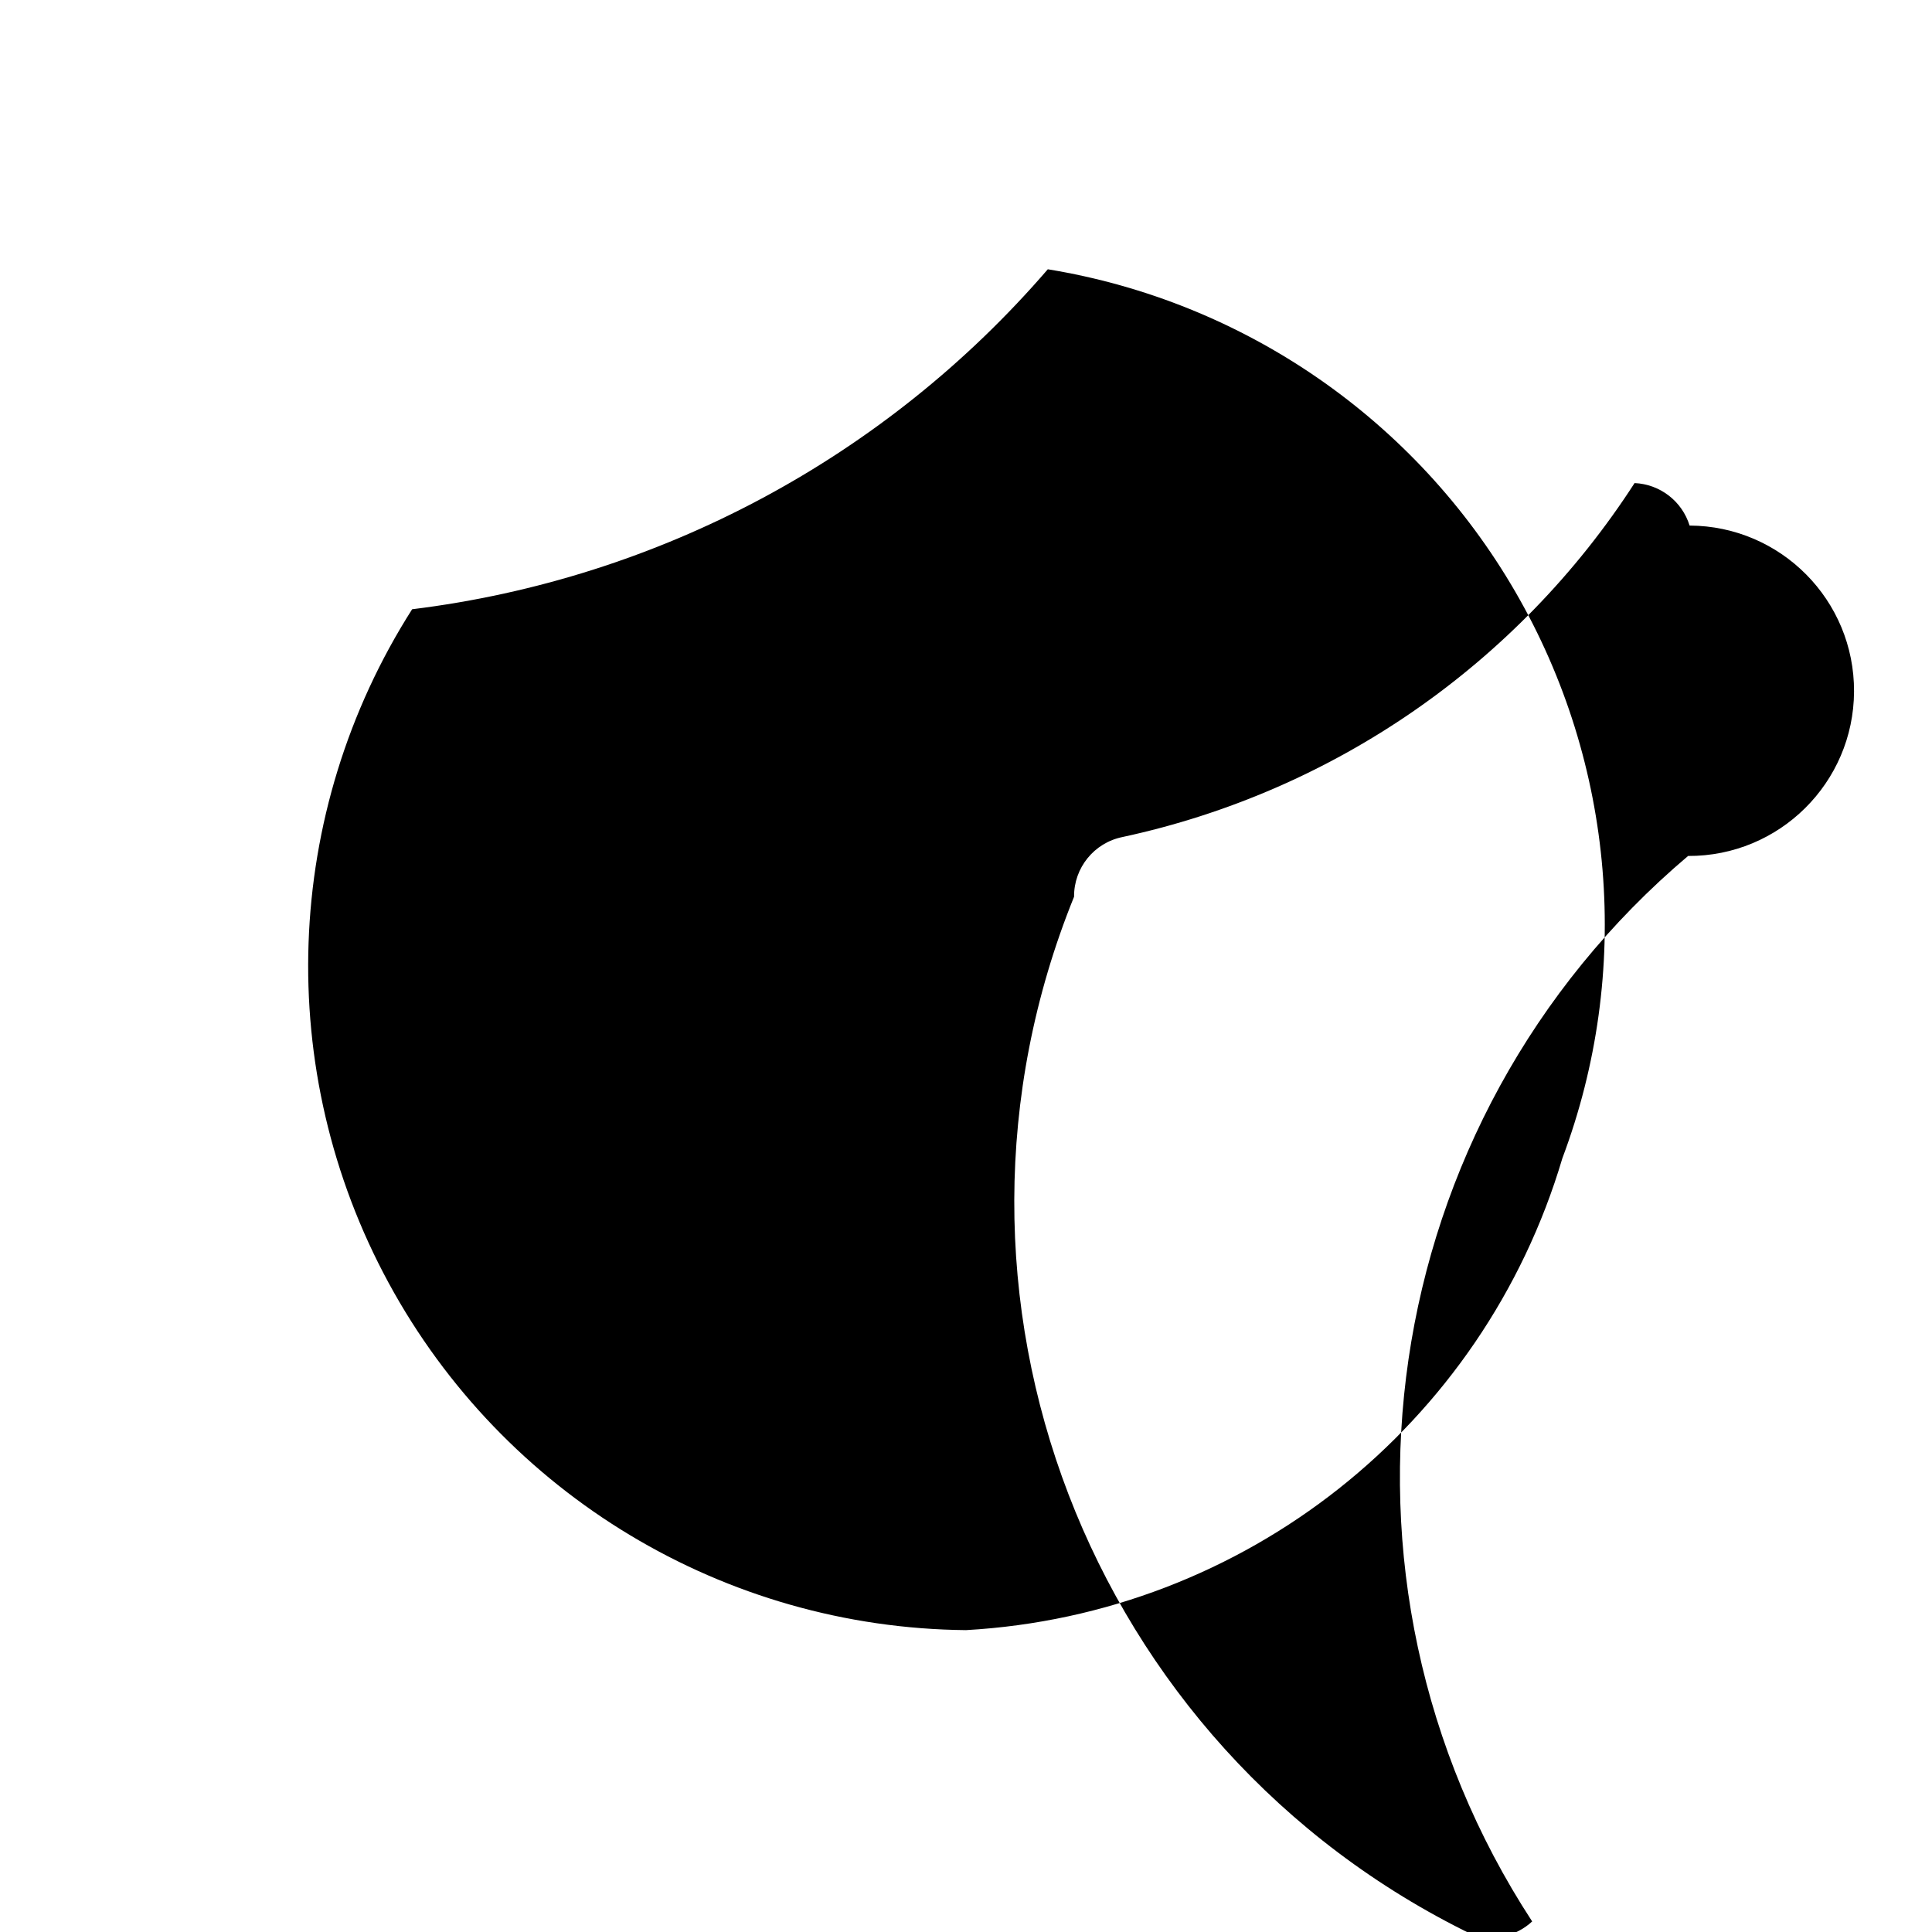
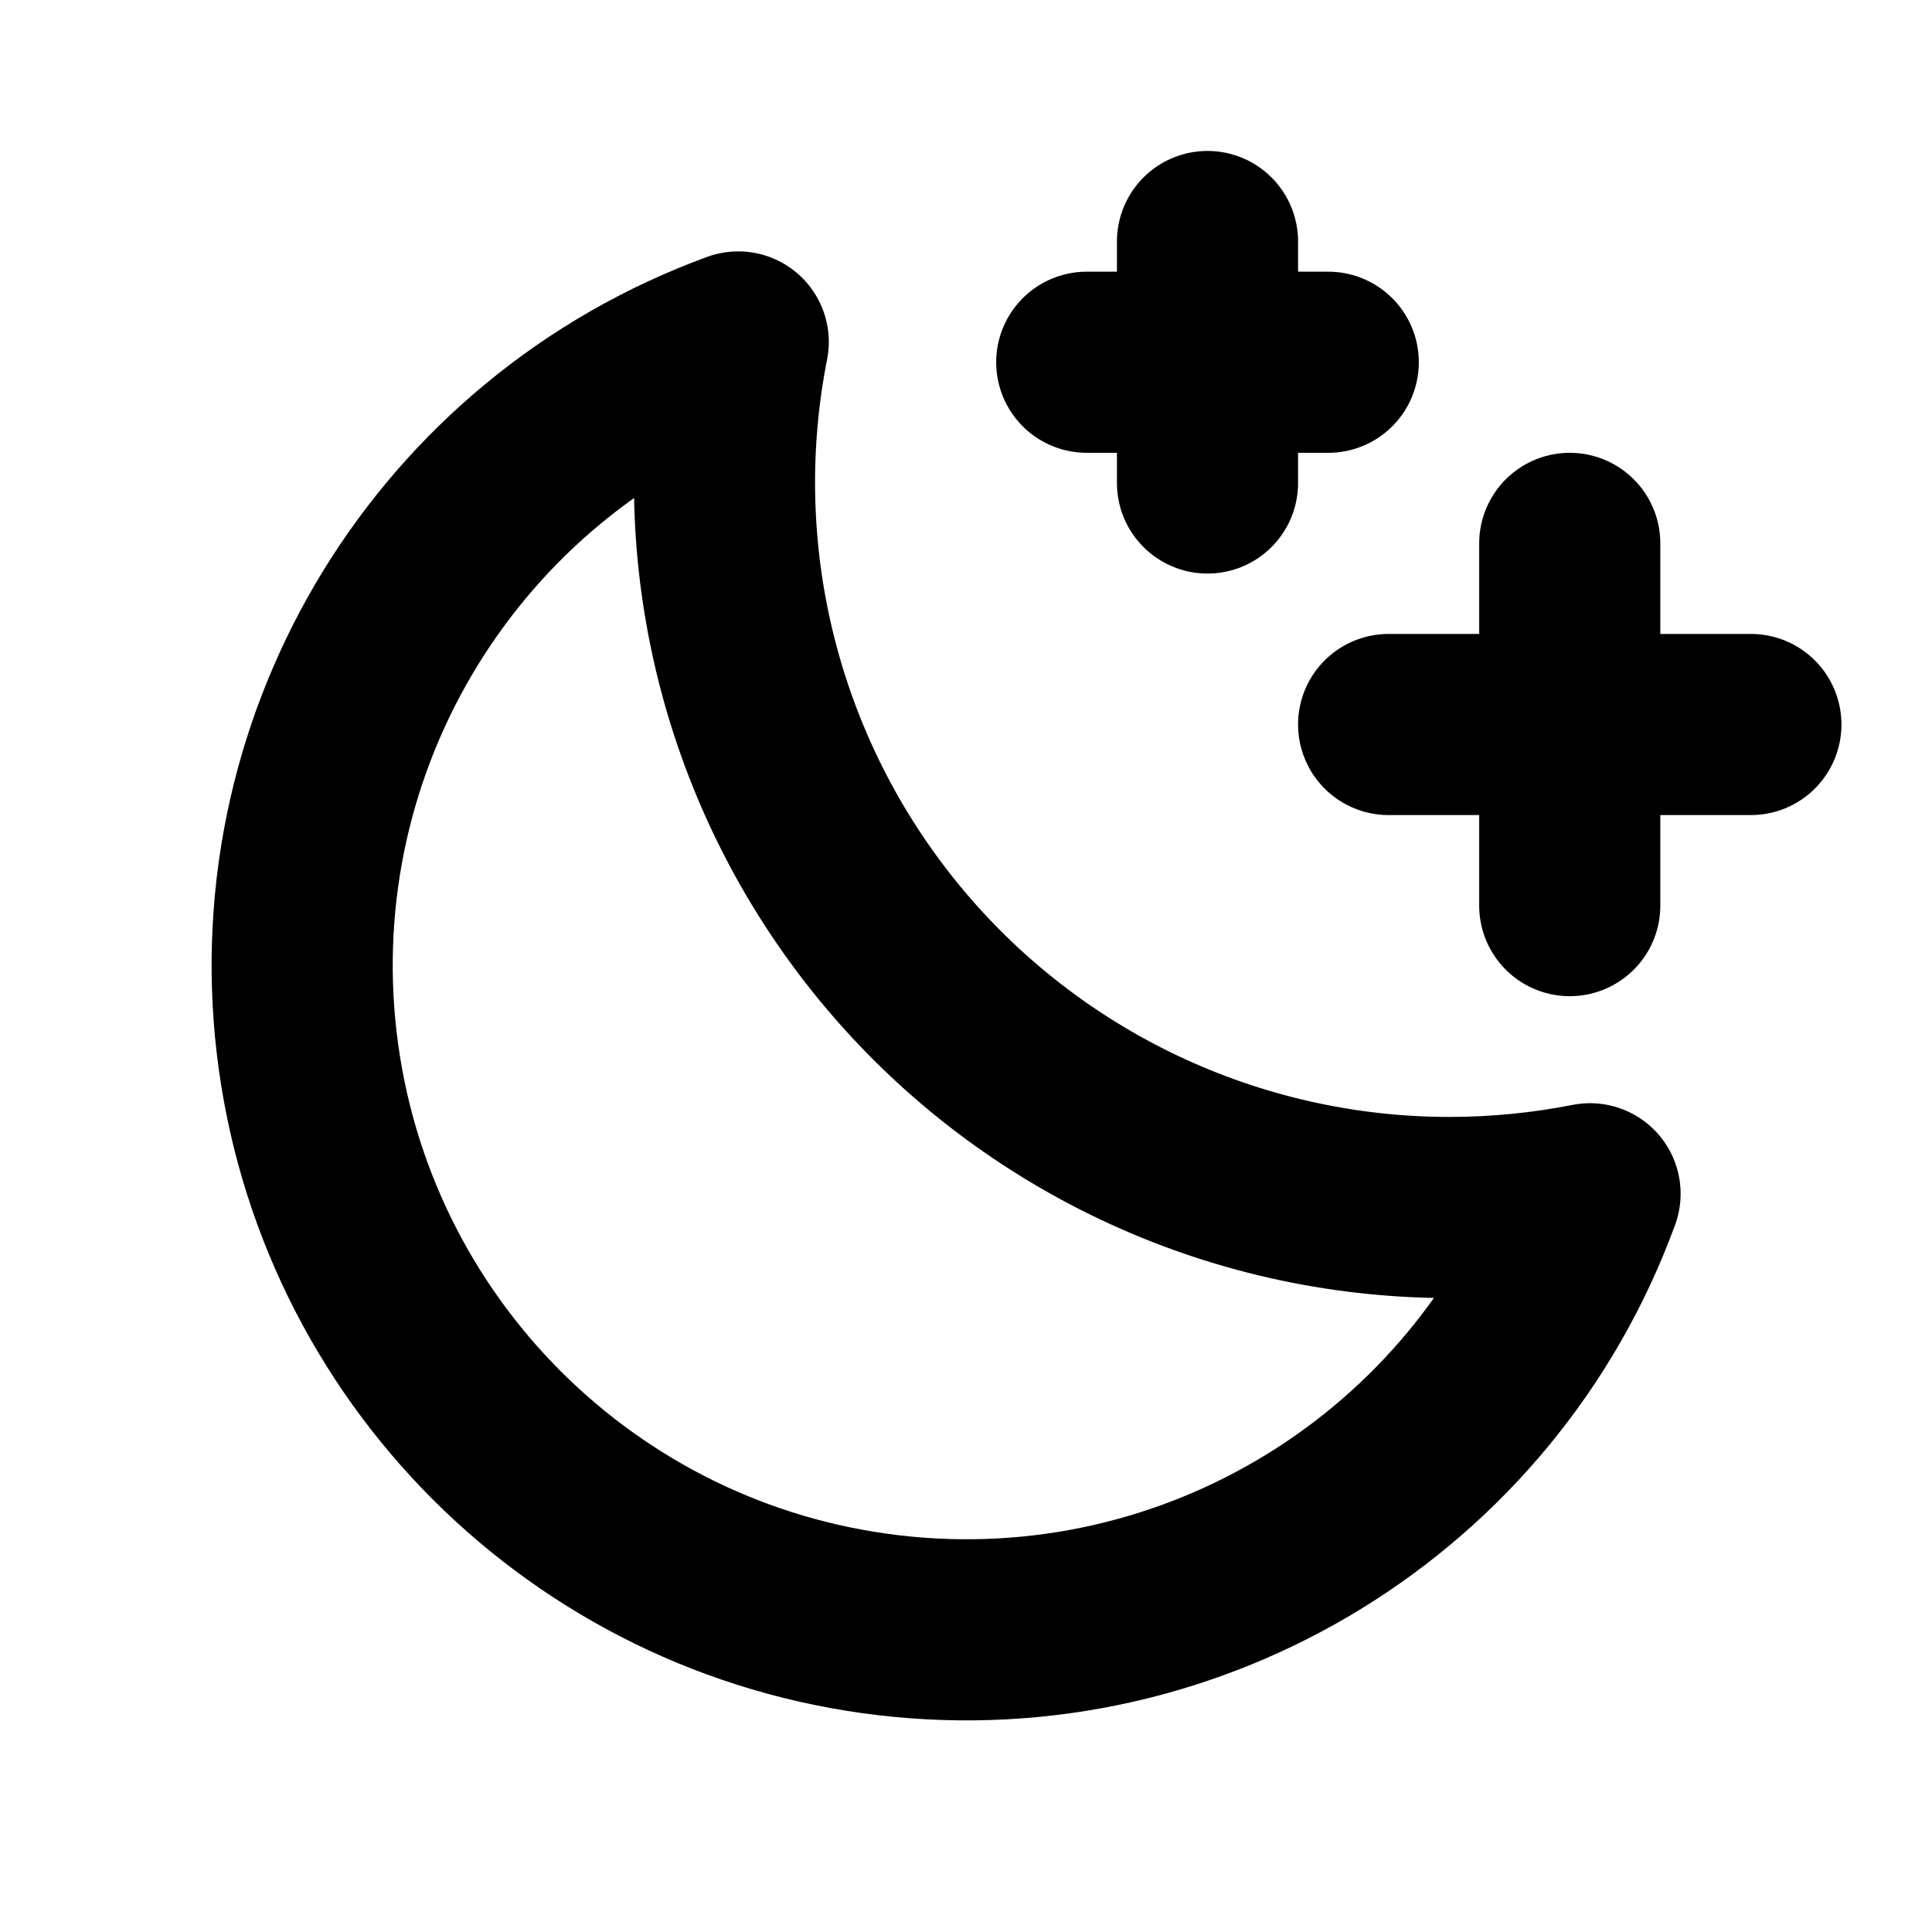
- <svg xmlns="http://www.w3.org/2000/svg" width="32" height="32" viewBox="0 0 256 256">
-   <path d="M223.88,69.64a8,8,0,0,0-7.29-5.63,107.76,107.76,0,0,1-67.85,46.9,8,8,0,0,0-6.42,7.91,107.88,107.88,0,0,0,52.79,137.54,8,8,0,0,0,7.91-1.76,107.76,107.76,0,0,1,20.66-141.18A8,8,0,0,0,223.88,69.64ZM128,216a88,88,0,0,1-73.39-135.27,132.55,132.55,0,0,0,84.23-45.05,88,88,0,0,1,68.18,117.8A87.55,87.55,0,0,1,128,216Z" />
+ <svg xmlns="http://www.w3.org/2000/svg" viewBox="0 0 256 256">
+   <rect width="256" height="256" fill="none" />
+   <line x1="208" y1="120" x2="208" y2="72" fill="none" stroke="currentColor" stroke-linecap="round" stroke-linejoin="round" stroke-width="24" />
+   <line x1="232" y1="96" x2="184" y2="96" fill="none" stroke="currentColor" stroke-linecap="round" stroke-linejoin="round" stroke-width="24" />
+   <line x1="160" y1="32" x2="160" y2="64" fill="none" stroke="currentColor" stroke-linecap="round" stroke-linejoin="round" stroke-width="24" />
+   <line x1="176" y1="48" x2="144" y2="48" fill="none" stroke="currentColor" stroke-linecap="round" stroke-linejoin="round" stroke-width="24" />
+   <path d="M210.69,158.18A96.78,96.78,0,0,1,192,160,96.08,96.08,0,0,1,97.82,45.31,88,88,0,1,0,210.69,158.18Z" fill="none" stroke="currentColor" stroke-linecap="round" stroke-linejoin="round" stroke-width="24" />
</svg>
